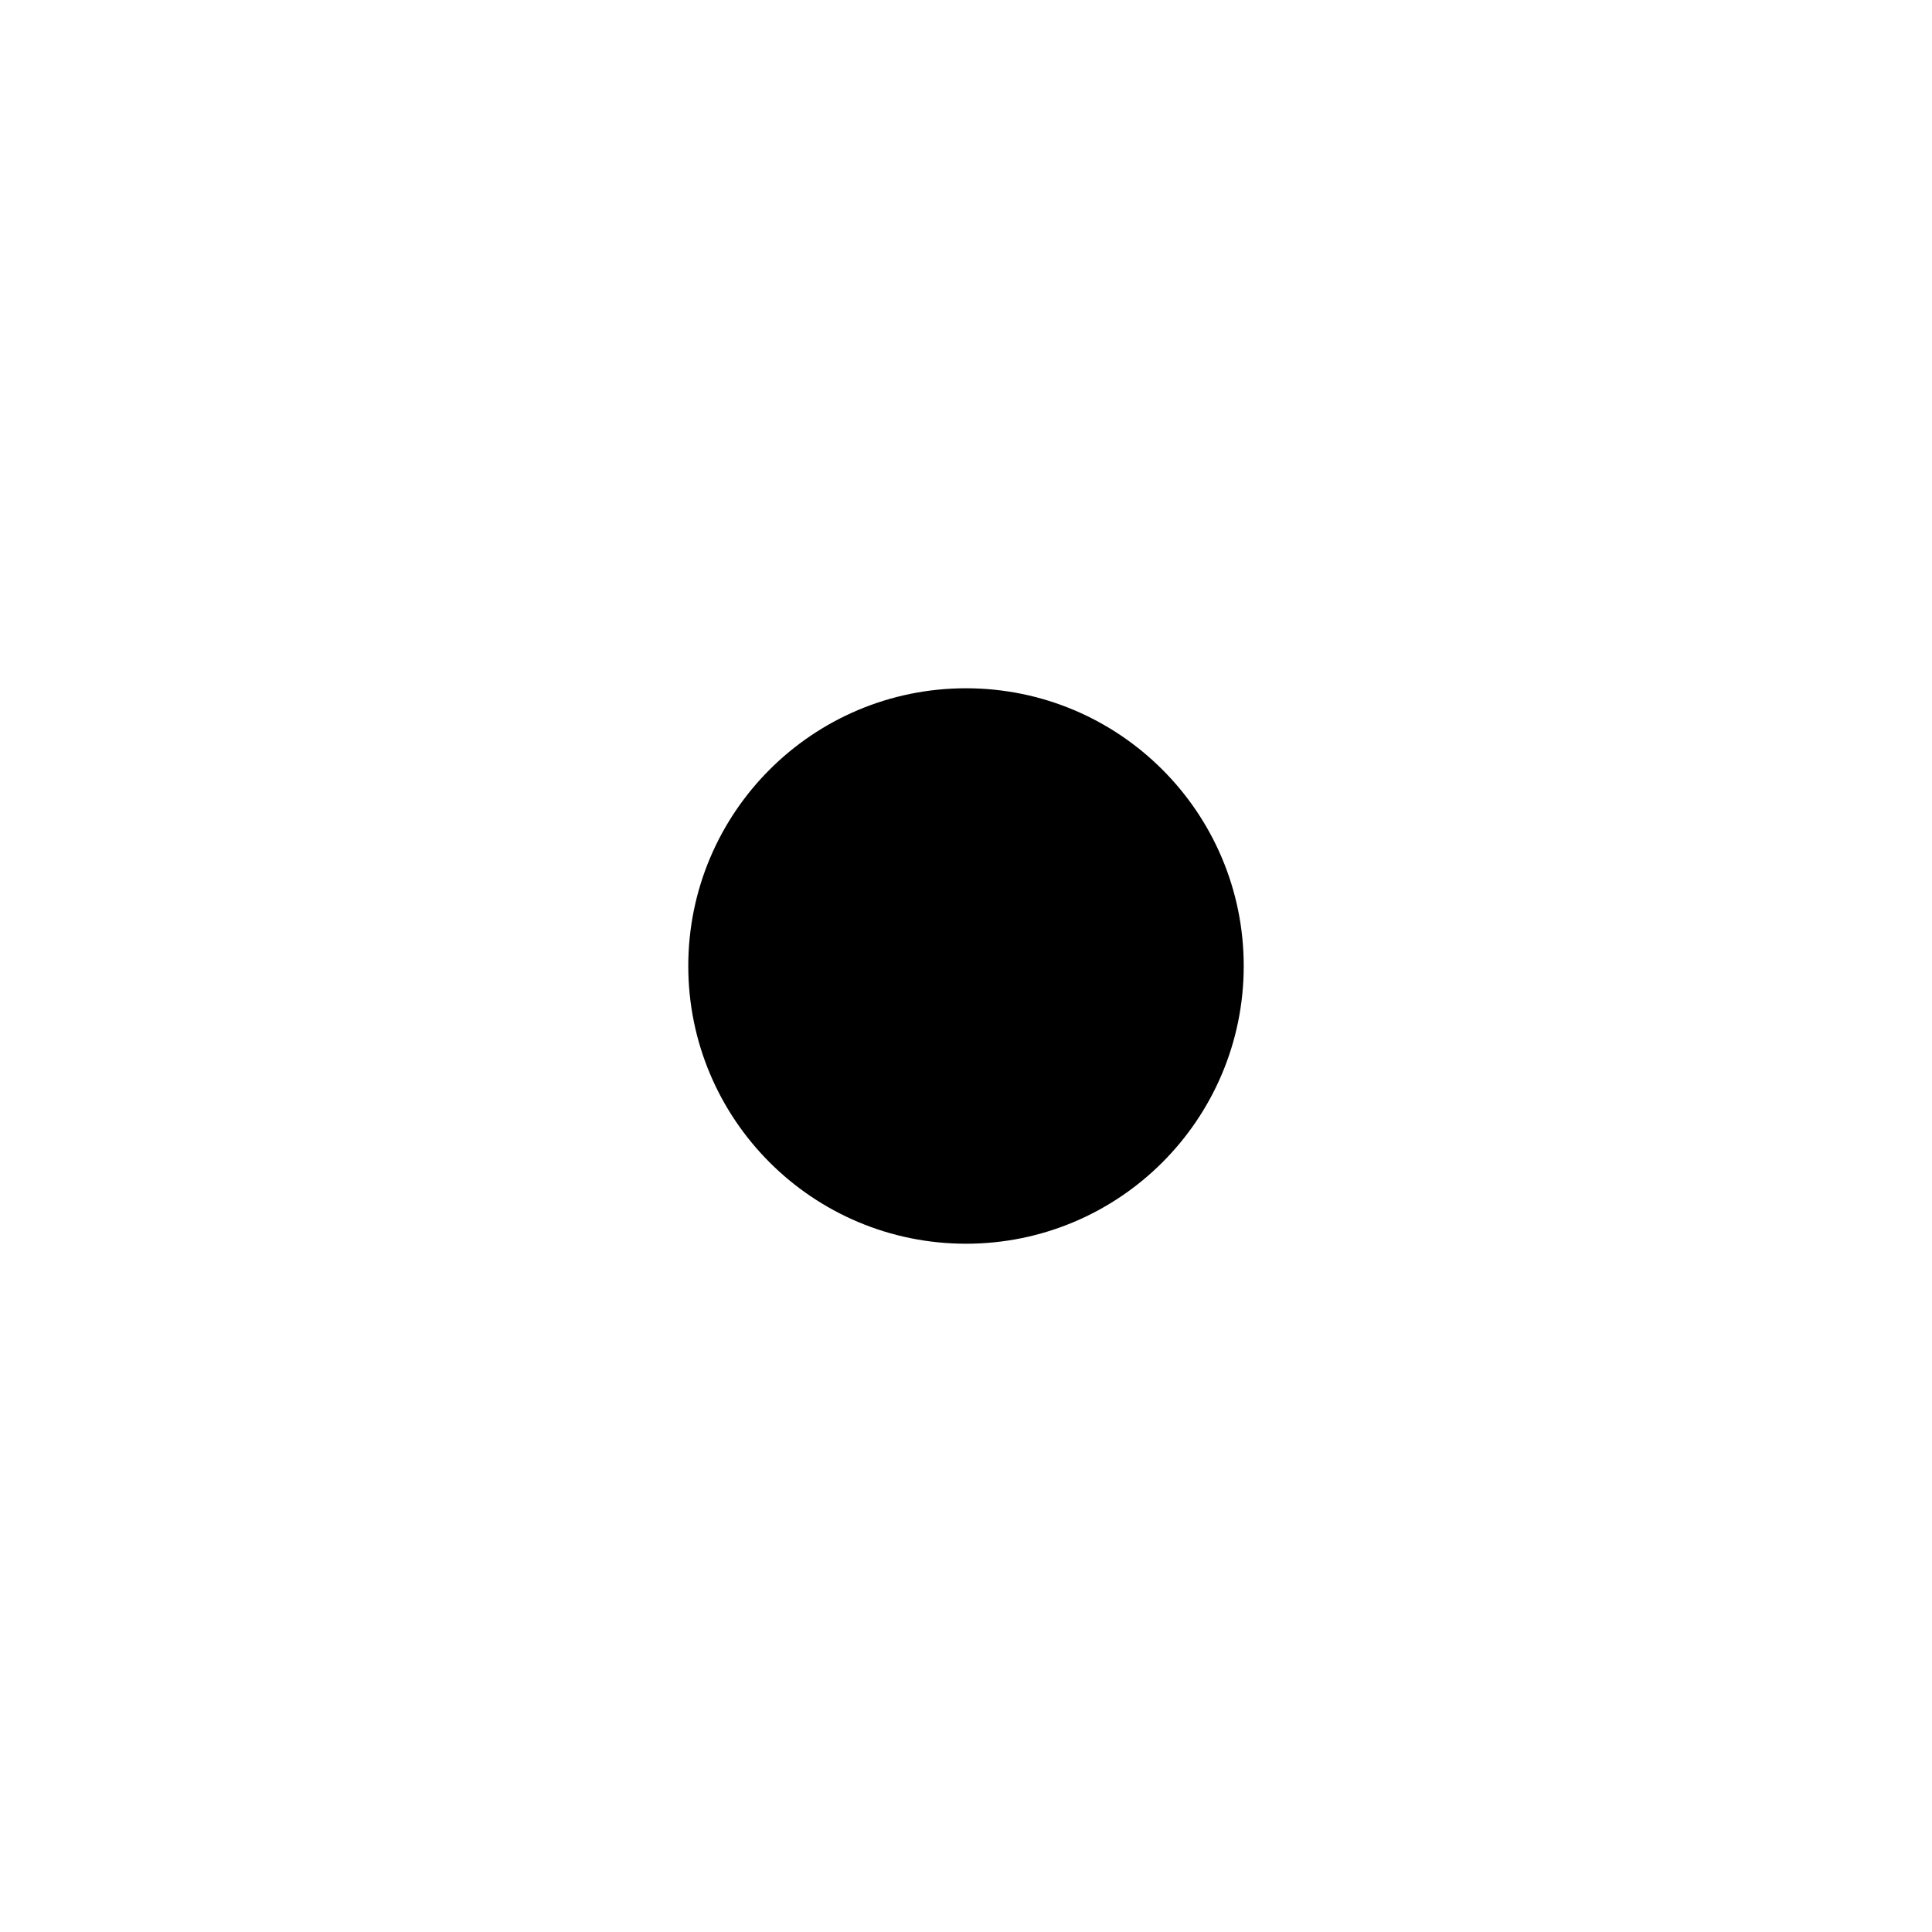
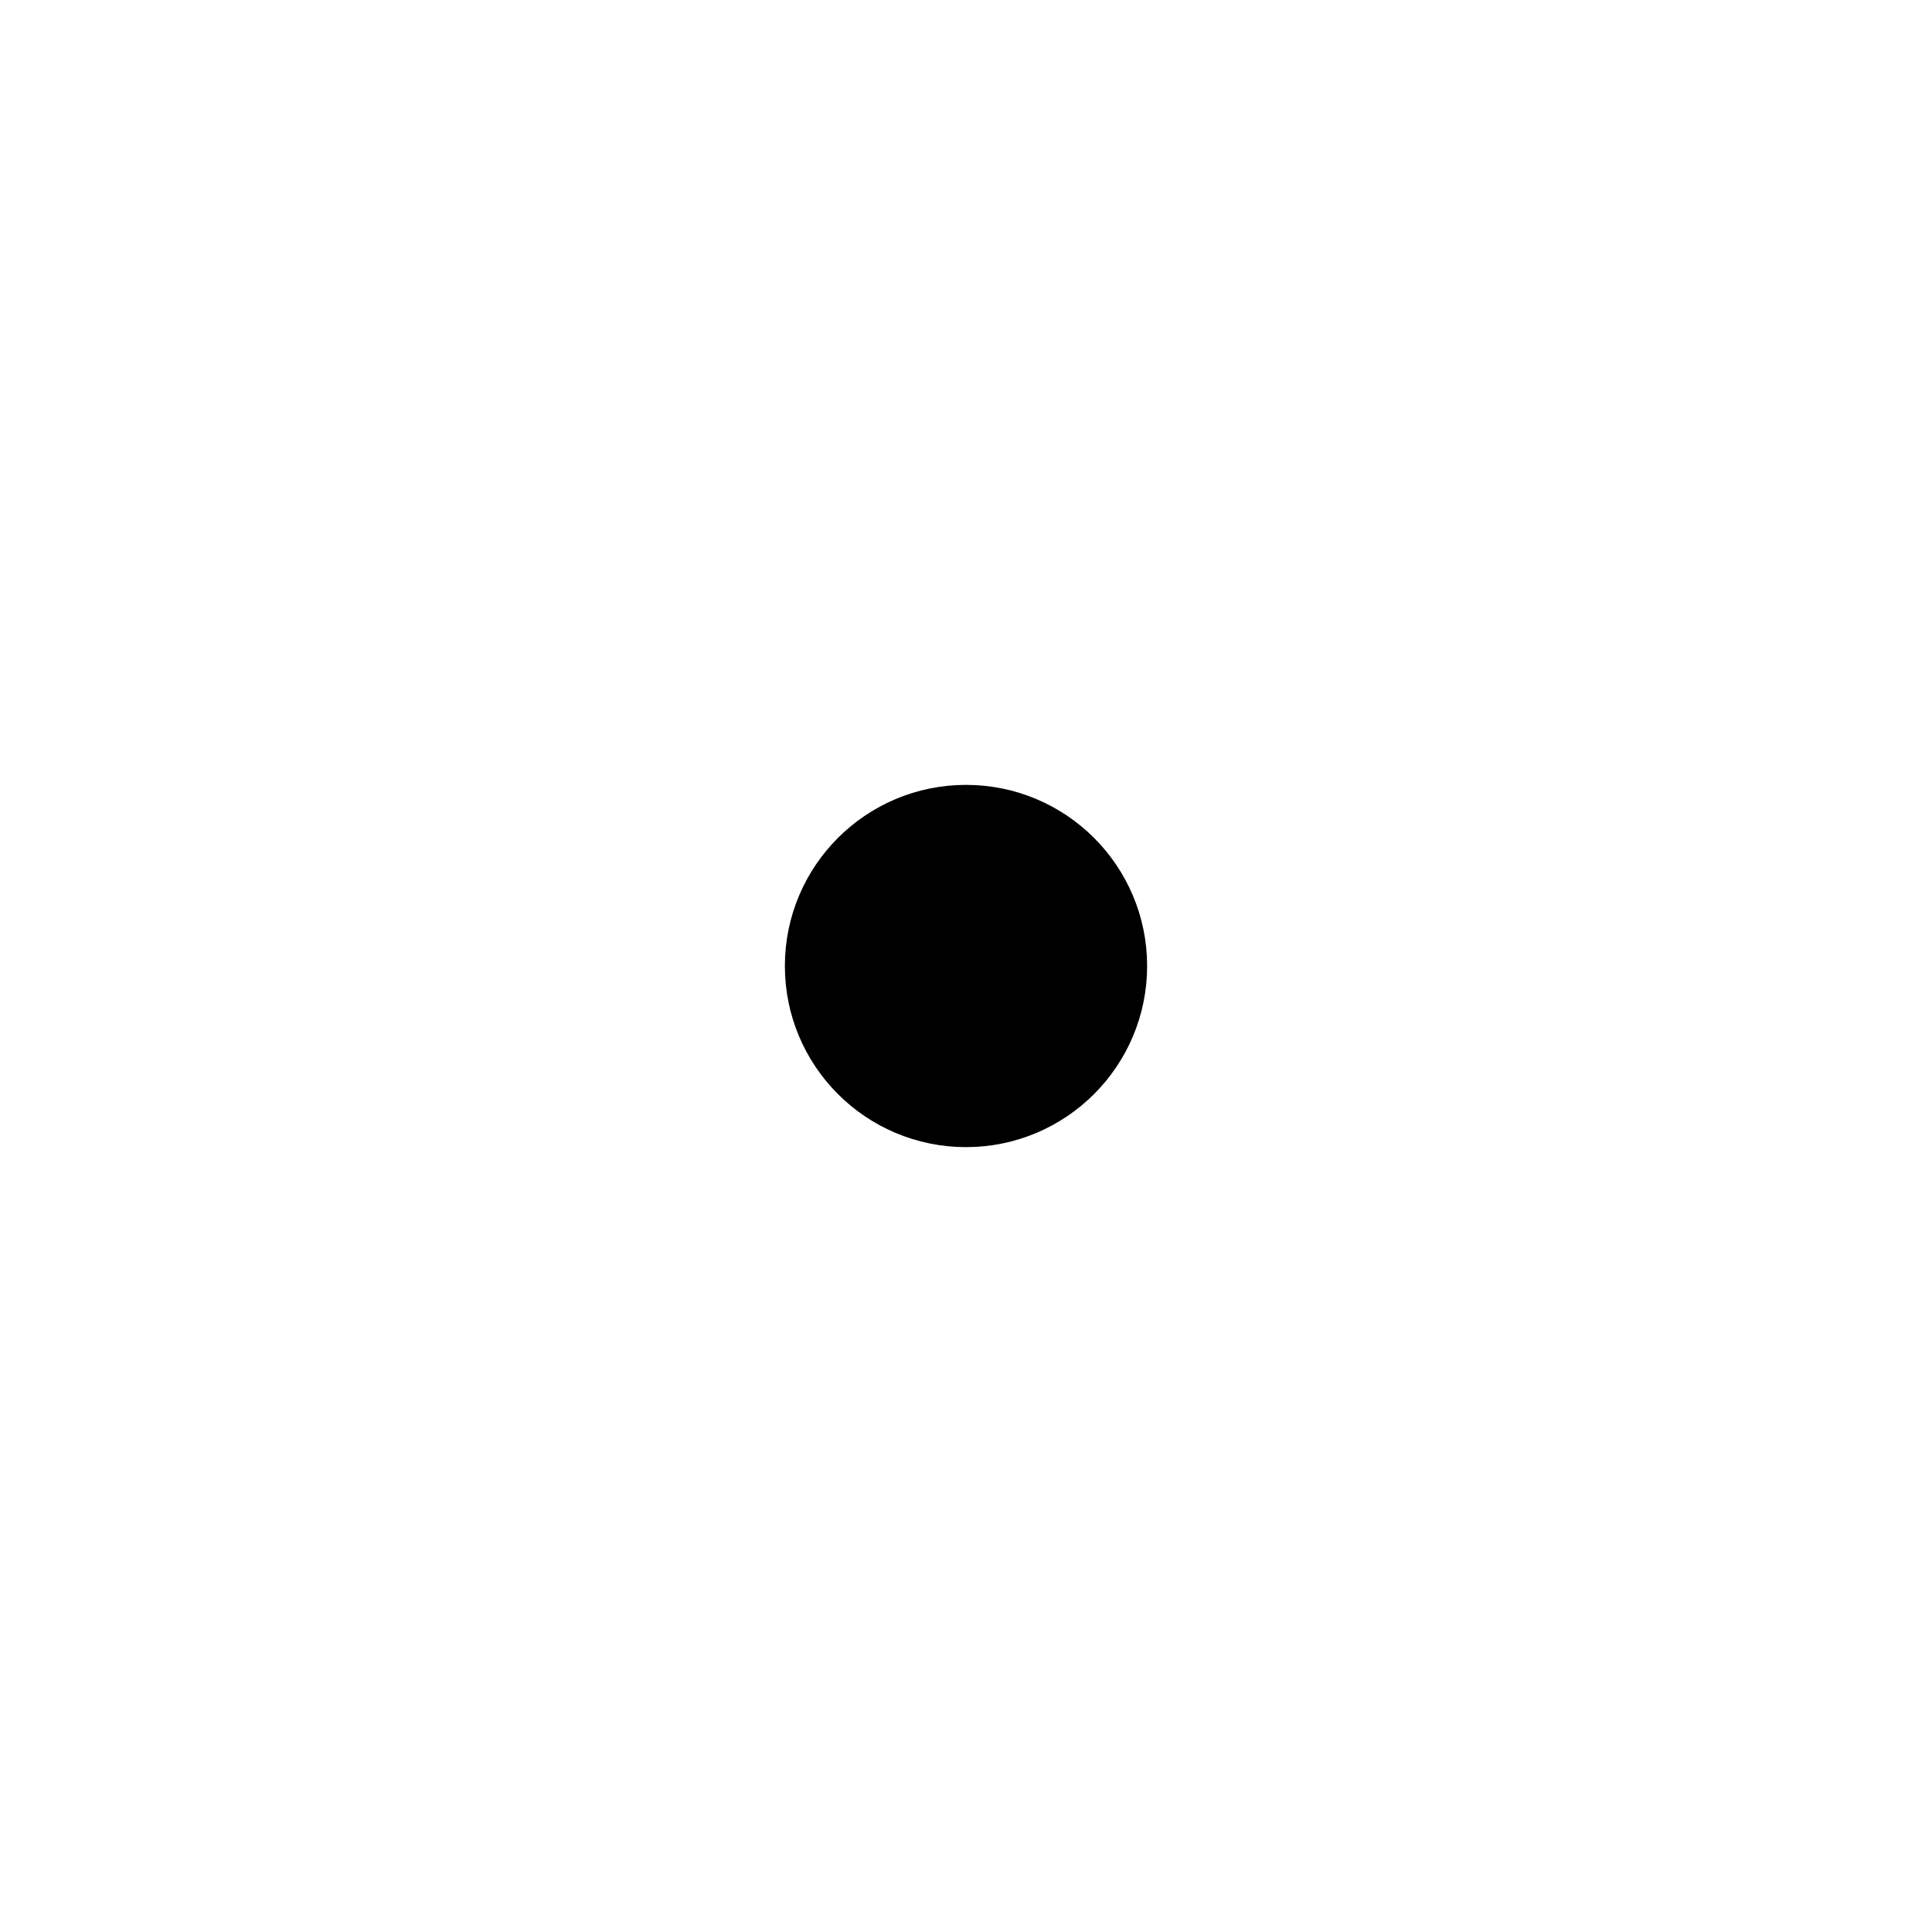
<svg xmlns="http://www.w3.org/2000/svg" width="40" height="40">
  <g>
-     <ellipse fill="black" stroke="#000" stroke-width="1.5" stroke-opacity="null" fill-opacity="null" cx="20" cy="20" id="svg_1" rx="5" ry="5" />
+     <ellipse fill="black" stroke="#000" stroke-width="1.5" stroke-opacity="null" fill-opacity="null" cx="20" cy="20" id="svg_1" rx="3" ry="3" />
  </g>
  <g class="ports">
    <g class="port-1" />
    <g class="port-2" />
    <g class="port-3" />
    <g class="port-4" />
  </g>
</svg>
